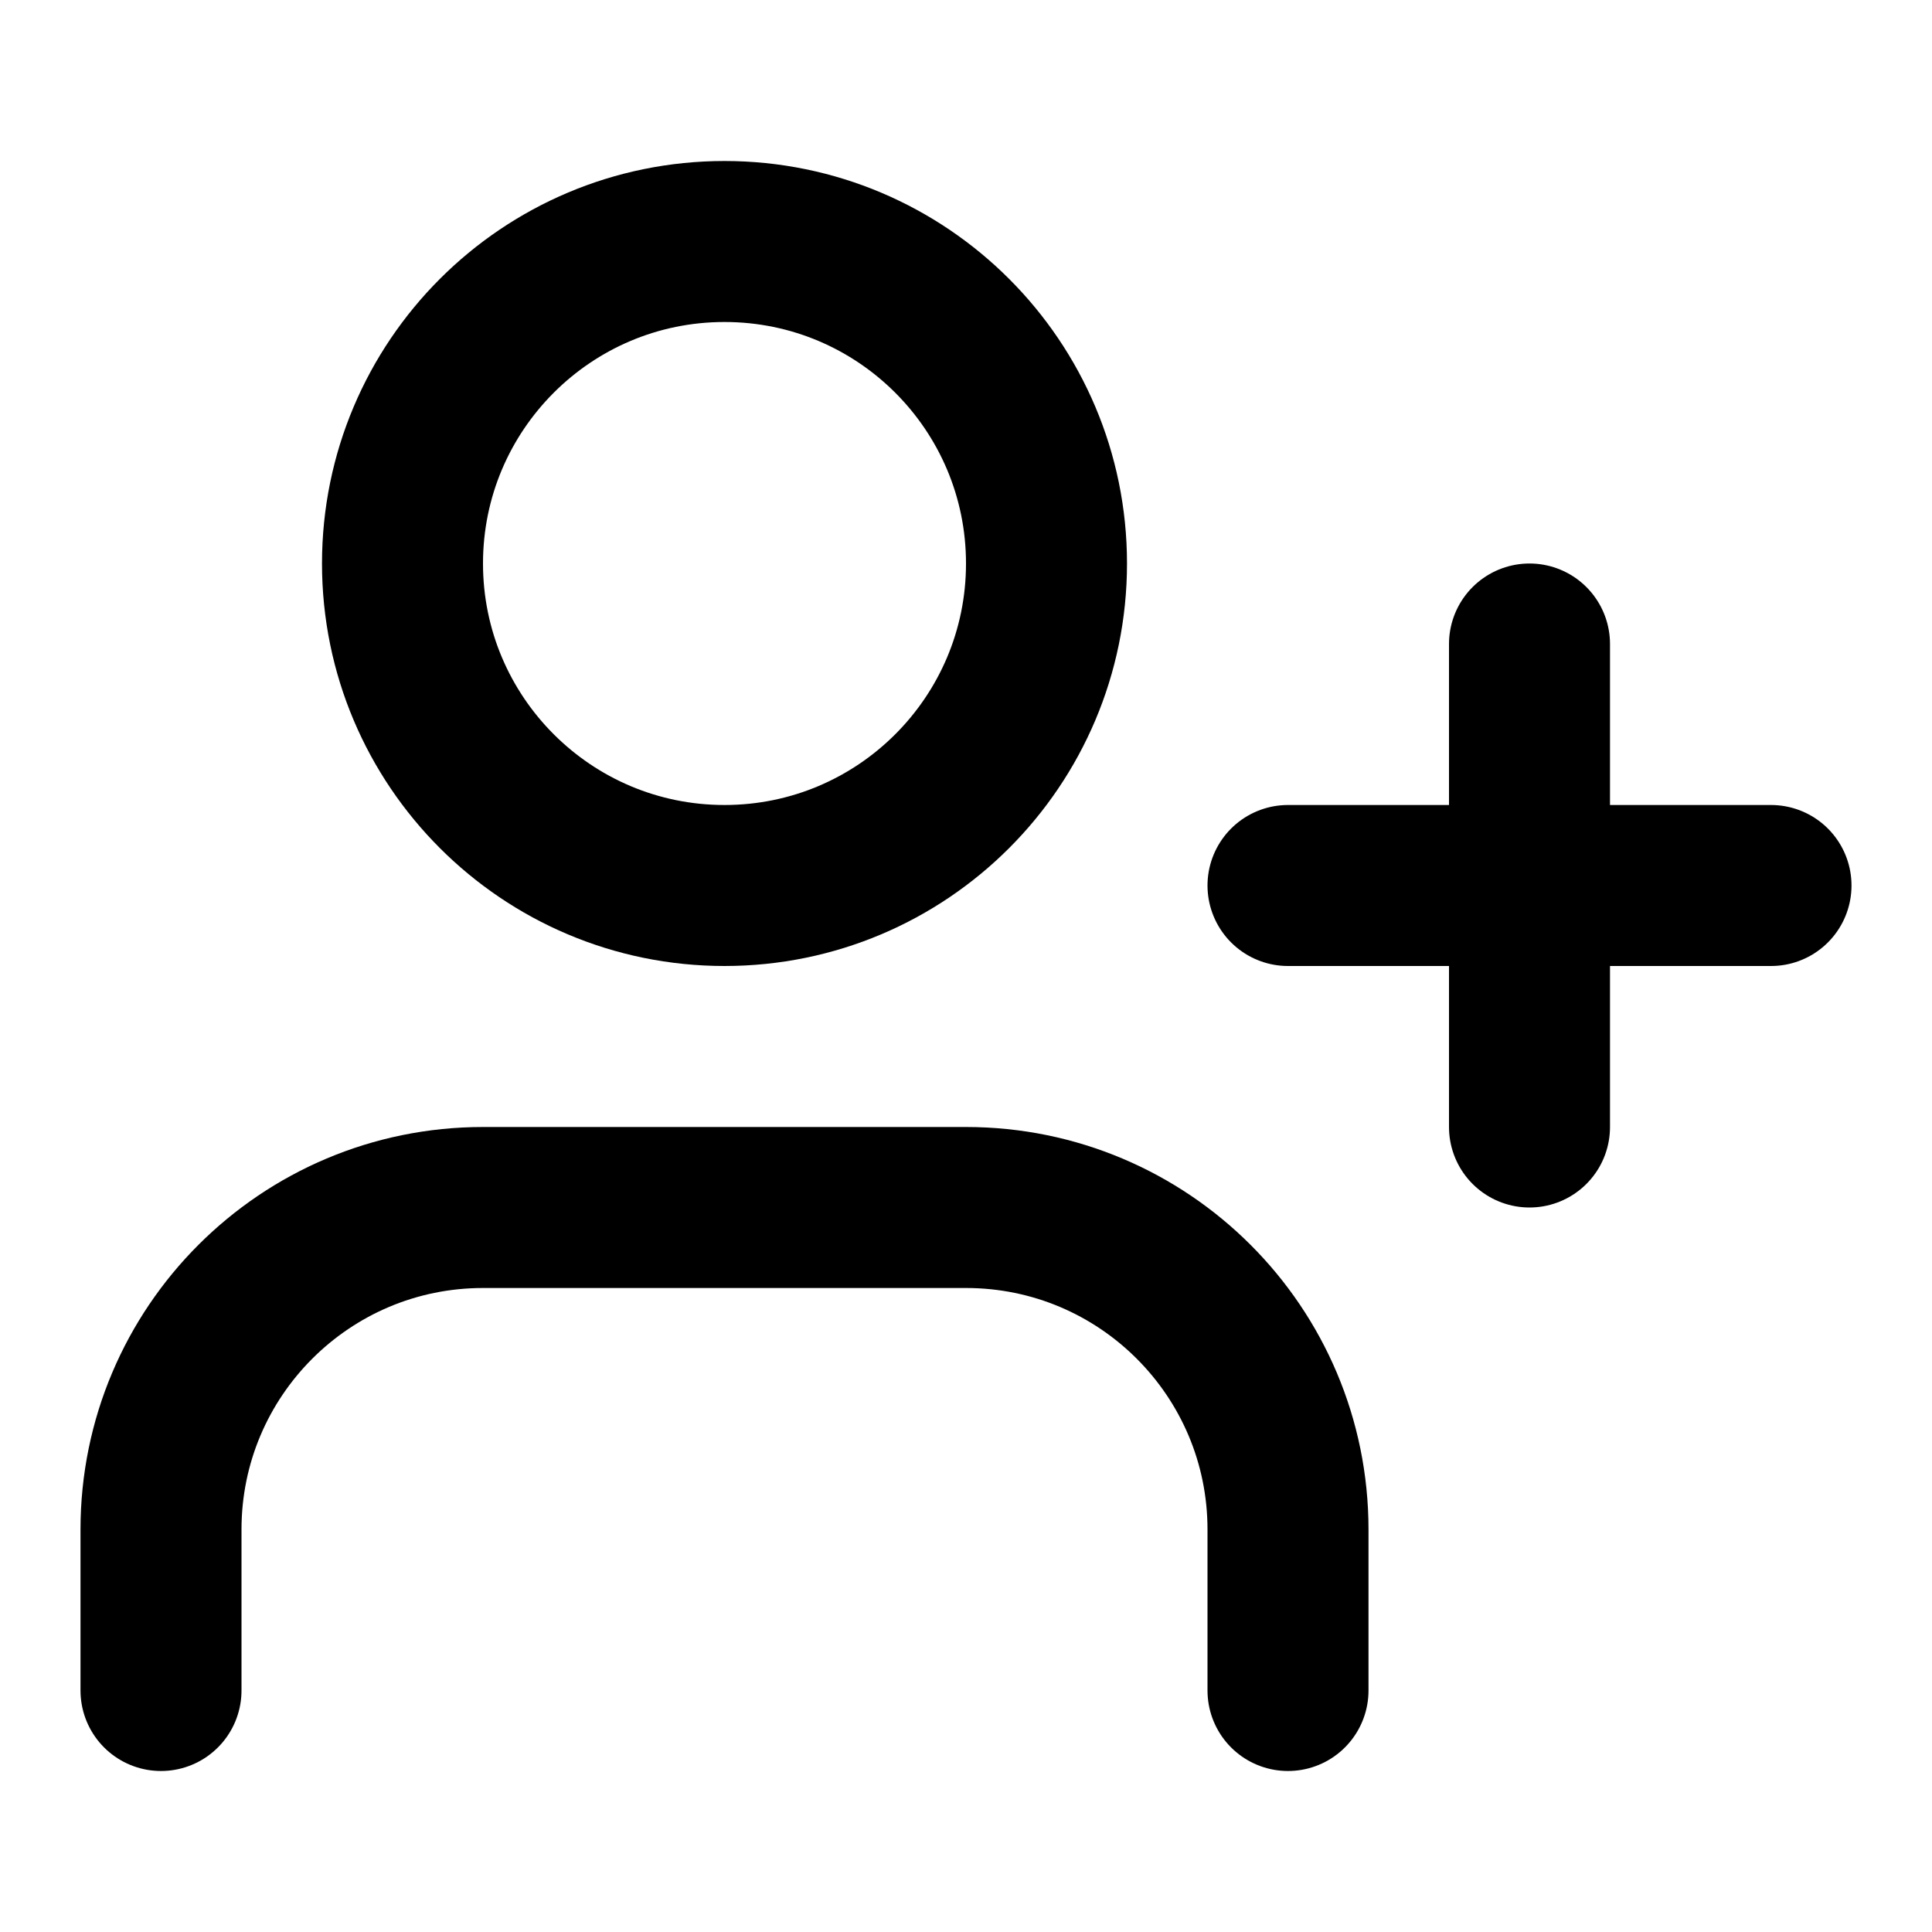
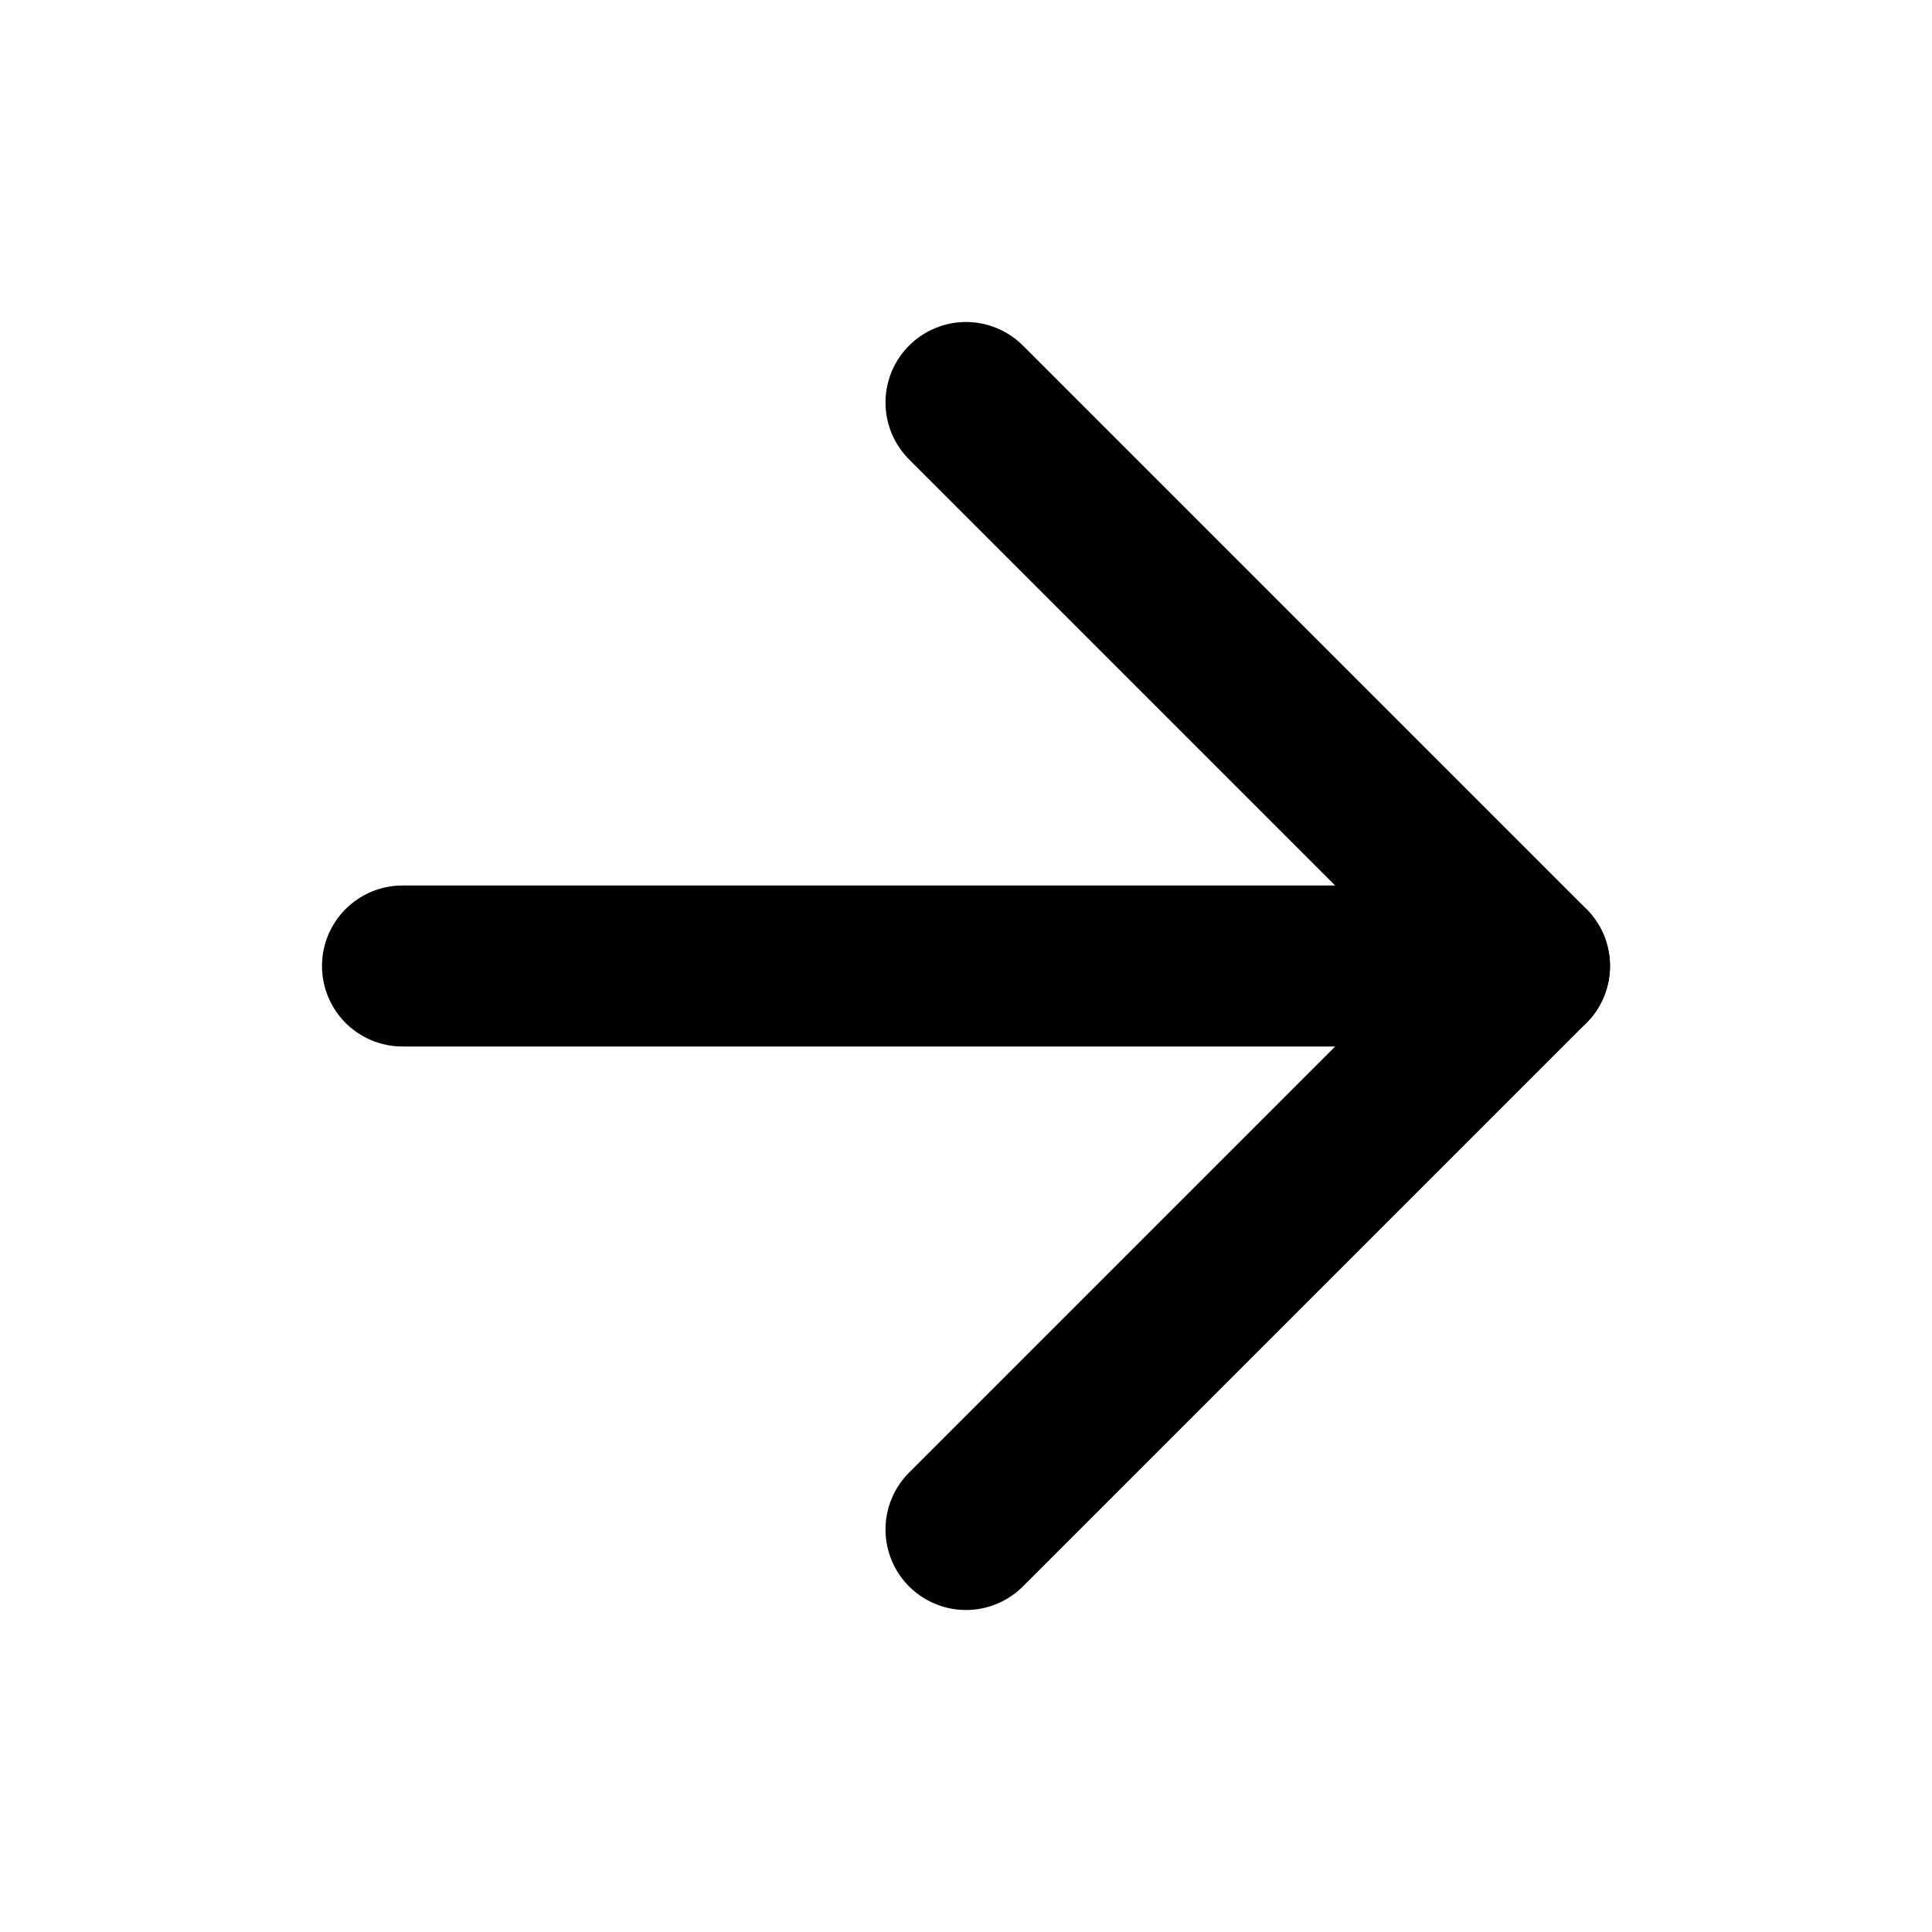
- <svg xmlns="http://www.w3.org/2000/svg" class="lucide lucide-user-plus" width="24" height="24" viewBox="0 0 24 24" fill="none" stroke="currentColor" stroke-width="2" stroke-linecap="round" stroke-linejoin="round">
-   <path d="M16 21v-2a4 4 0 0 0-4-4H6a4 4 0 0 0-4 4v2" />
-   <circle cx="9" cy="7" r="4" />
-   <line x1="19" x2="19" y1="8" y2="14" />
-   <line x1="22" x2="16" y1="11" y2="11" />
+ <svg xmlns="http://www.w3.org/2000/svg" class="lucide lucide-arrow-right" width="24" height="24" viewBox="0 0 24 24" fill="none" stroke="currentColor" stroke-width="2" stroke-linecap="round" stroke-linejoin="round">
+   <path d="M5 12h14" />
+   <path d="m12 5 7 7-7 7" />
</svg>
